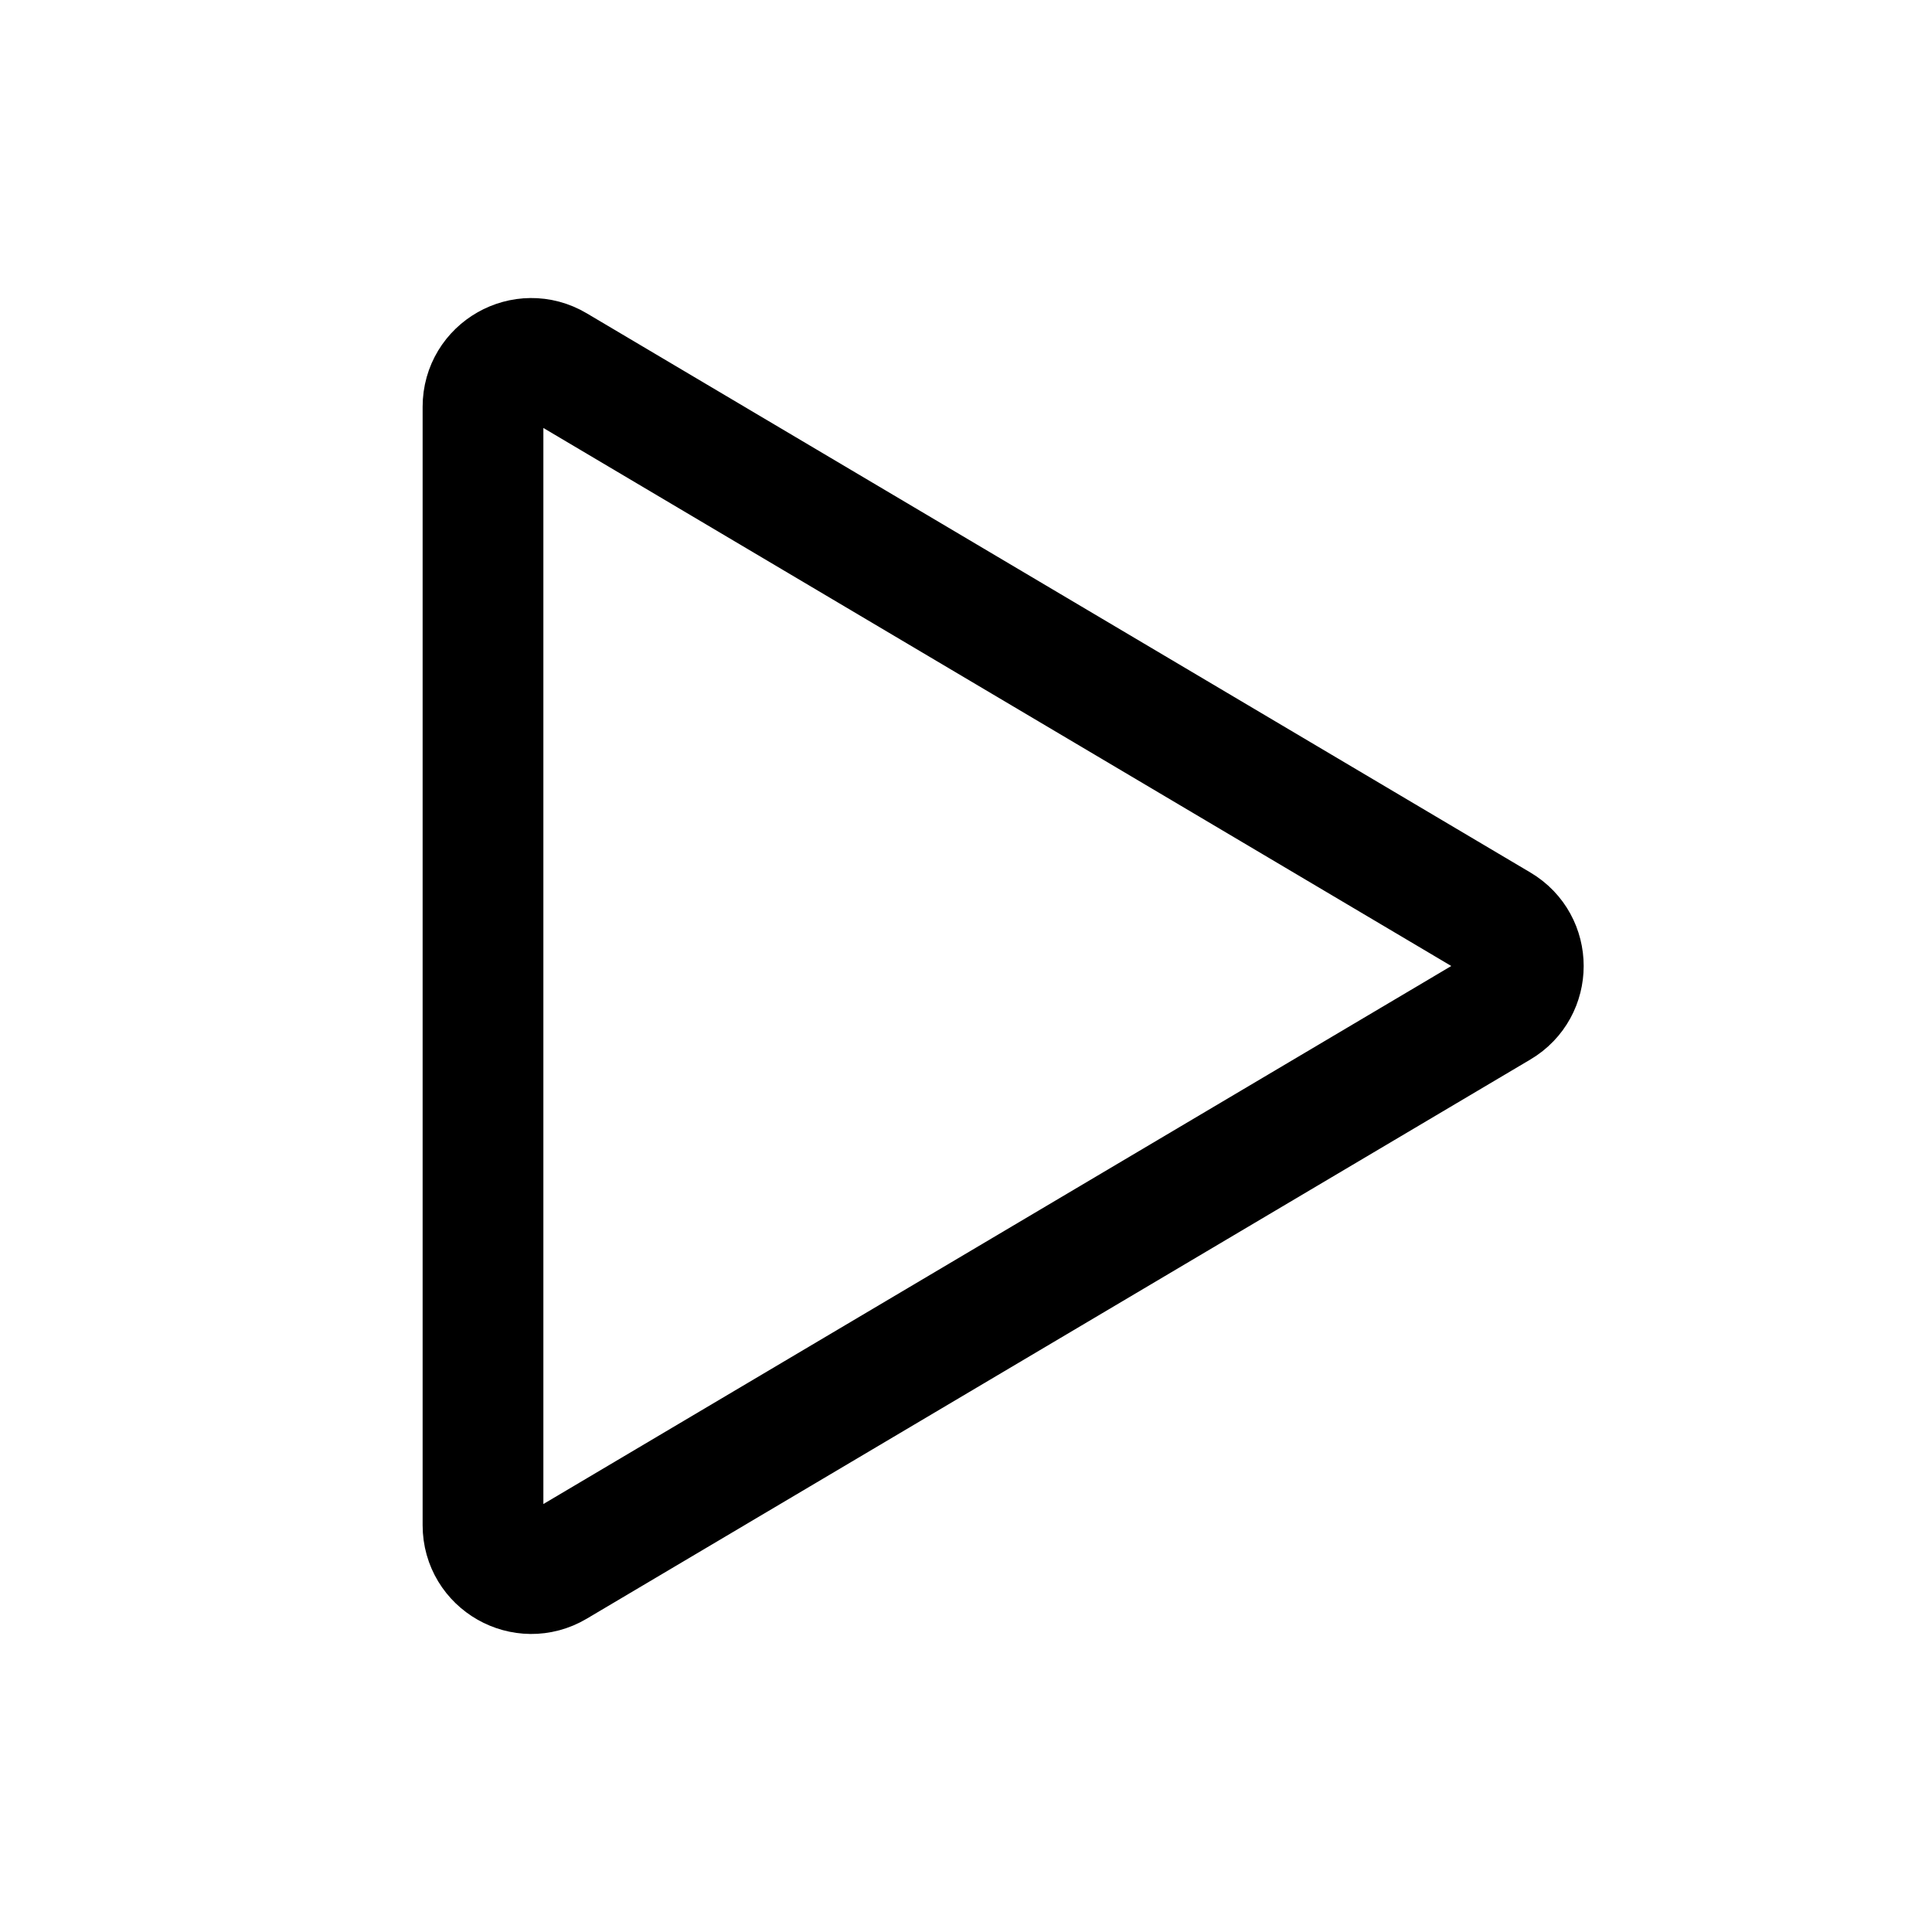
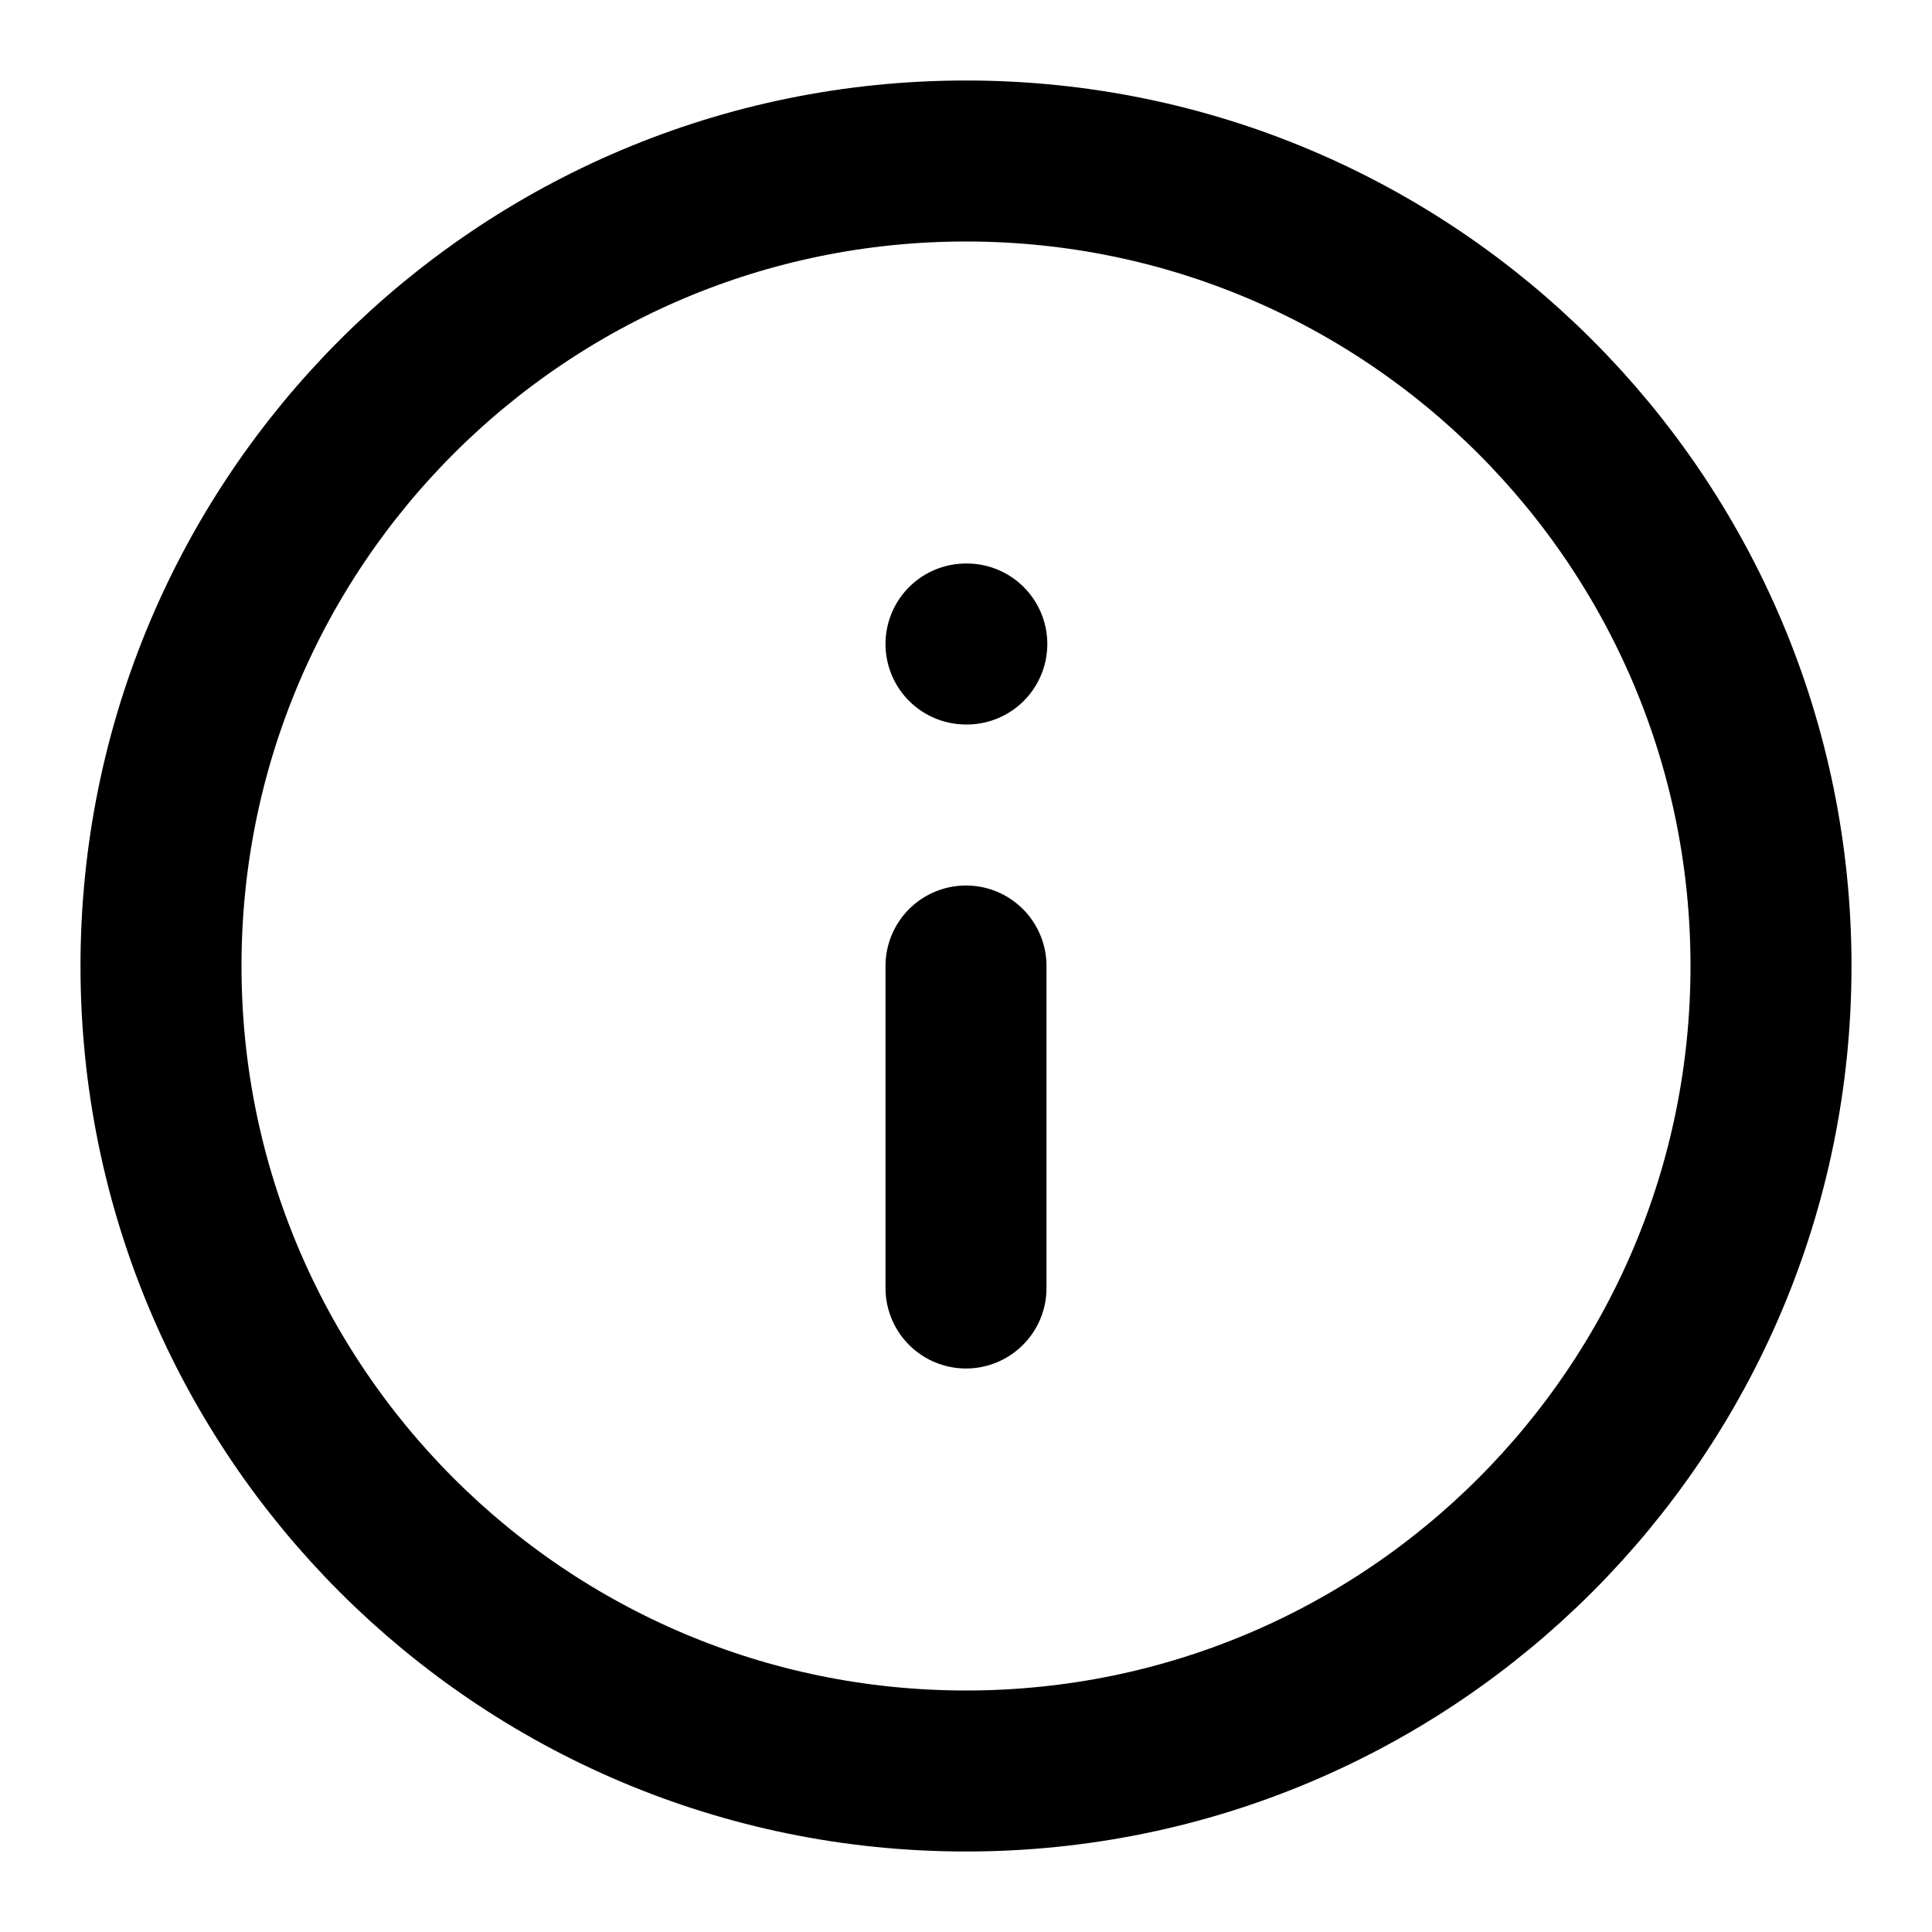
- <svg xmlns="http://www.w3.org/2000/svg" width="24px" height="24px" stroke-width="1.5" viewBox="0 0 24 24" fill="none" color="#000000">
-   <path d="M6.906 4.537C6.506 4.3 6 4.588 6 5.053V18.947C6 19.412 6.506 19.7 6.906 19.463L18.629 12.516C19.021 12.284 19.021 11.716 18.629 11.484L6.906 4.537Z" stroke="#000000" stroke-width="1.5" stroke-linecap="round" stroke-linejoin="round" />
+ <svg xmlns="http://www.w3.org/2000/svg" width="24" height="24" viewBox="0 0 24 24" fill="none" stroke="currentColor" stroke-width="2" stroke-linecap="round" stroke-linejoin="round" class="feather feather-info">
+   <circle cx="12" cy="12" r="10" />
+   <line x1="12" y1="16" x2="12" y2="12" />
+   <line x1="12" y1="8" x2="12.01" y2="8" />
</svg>
